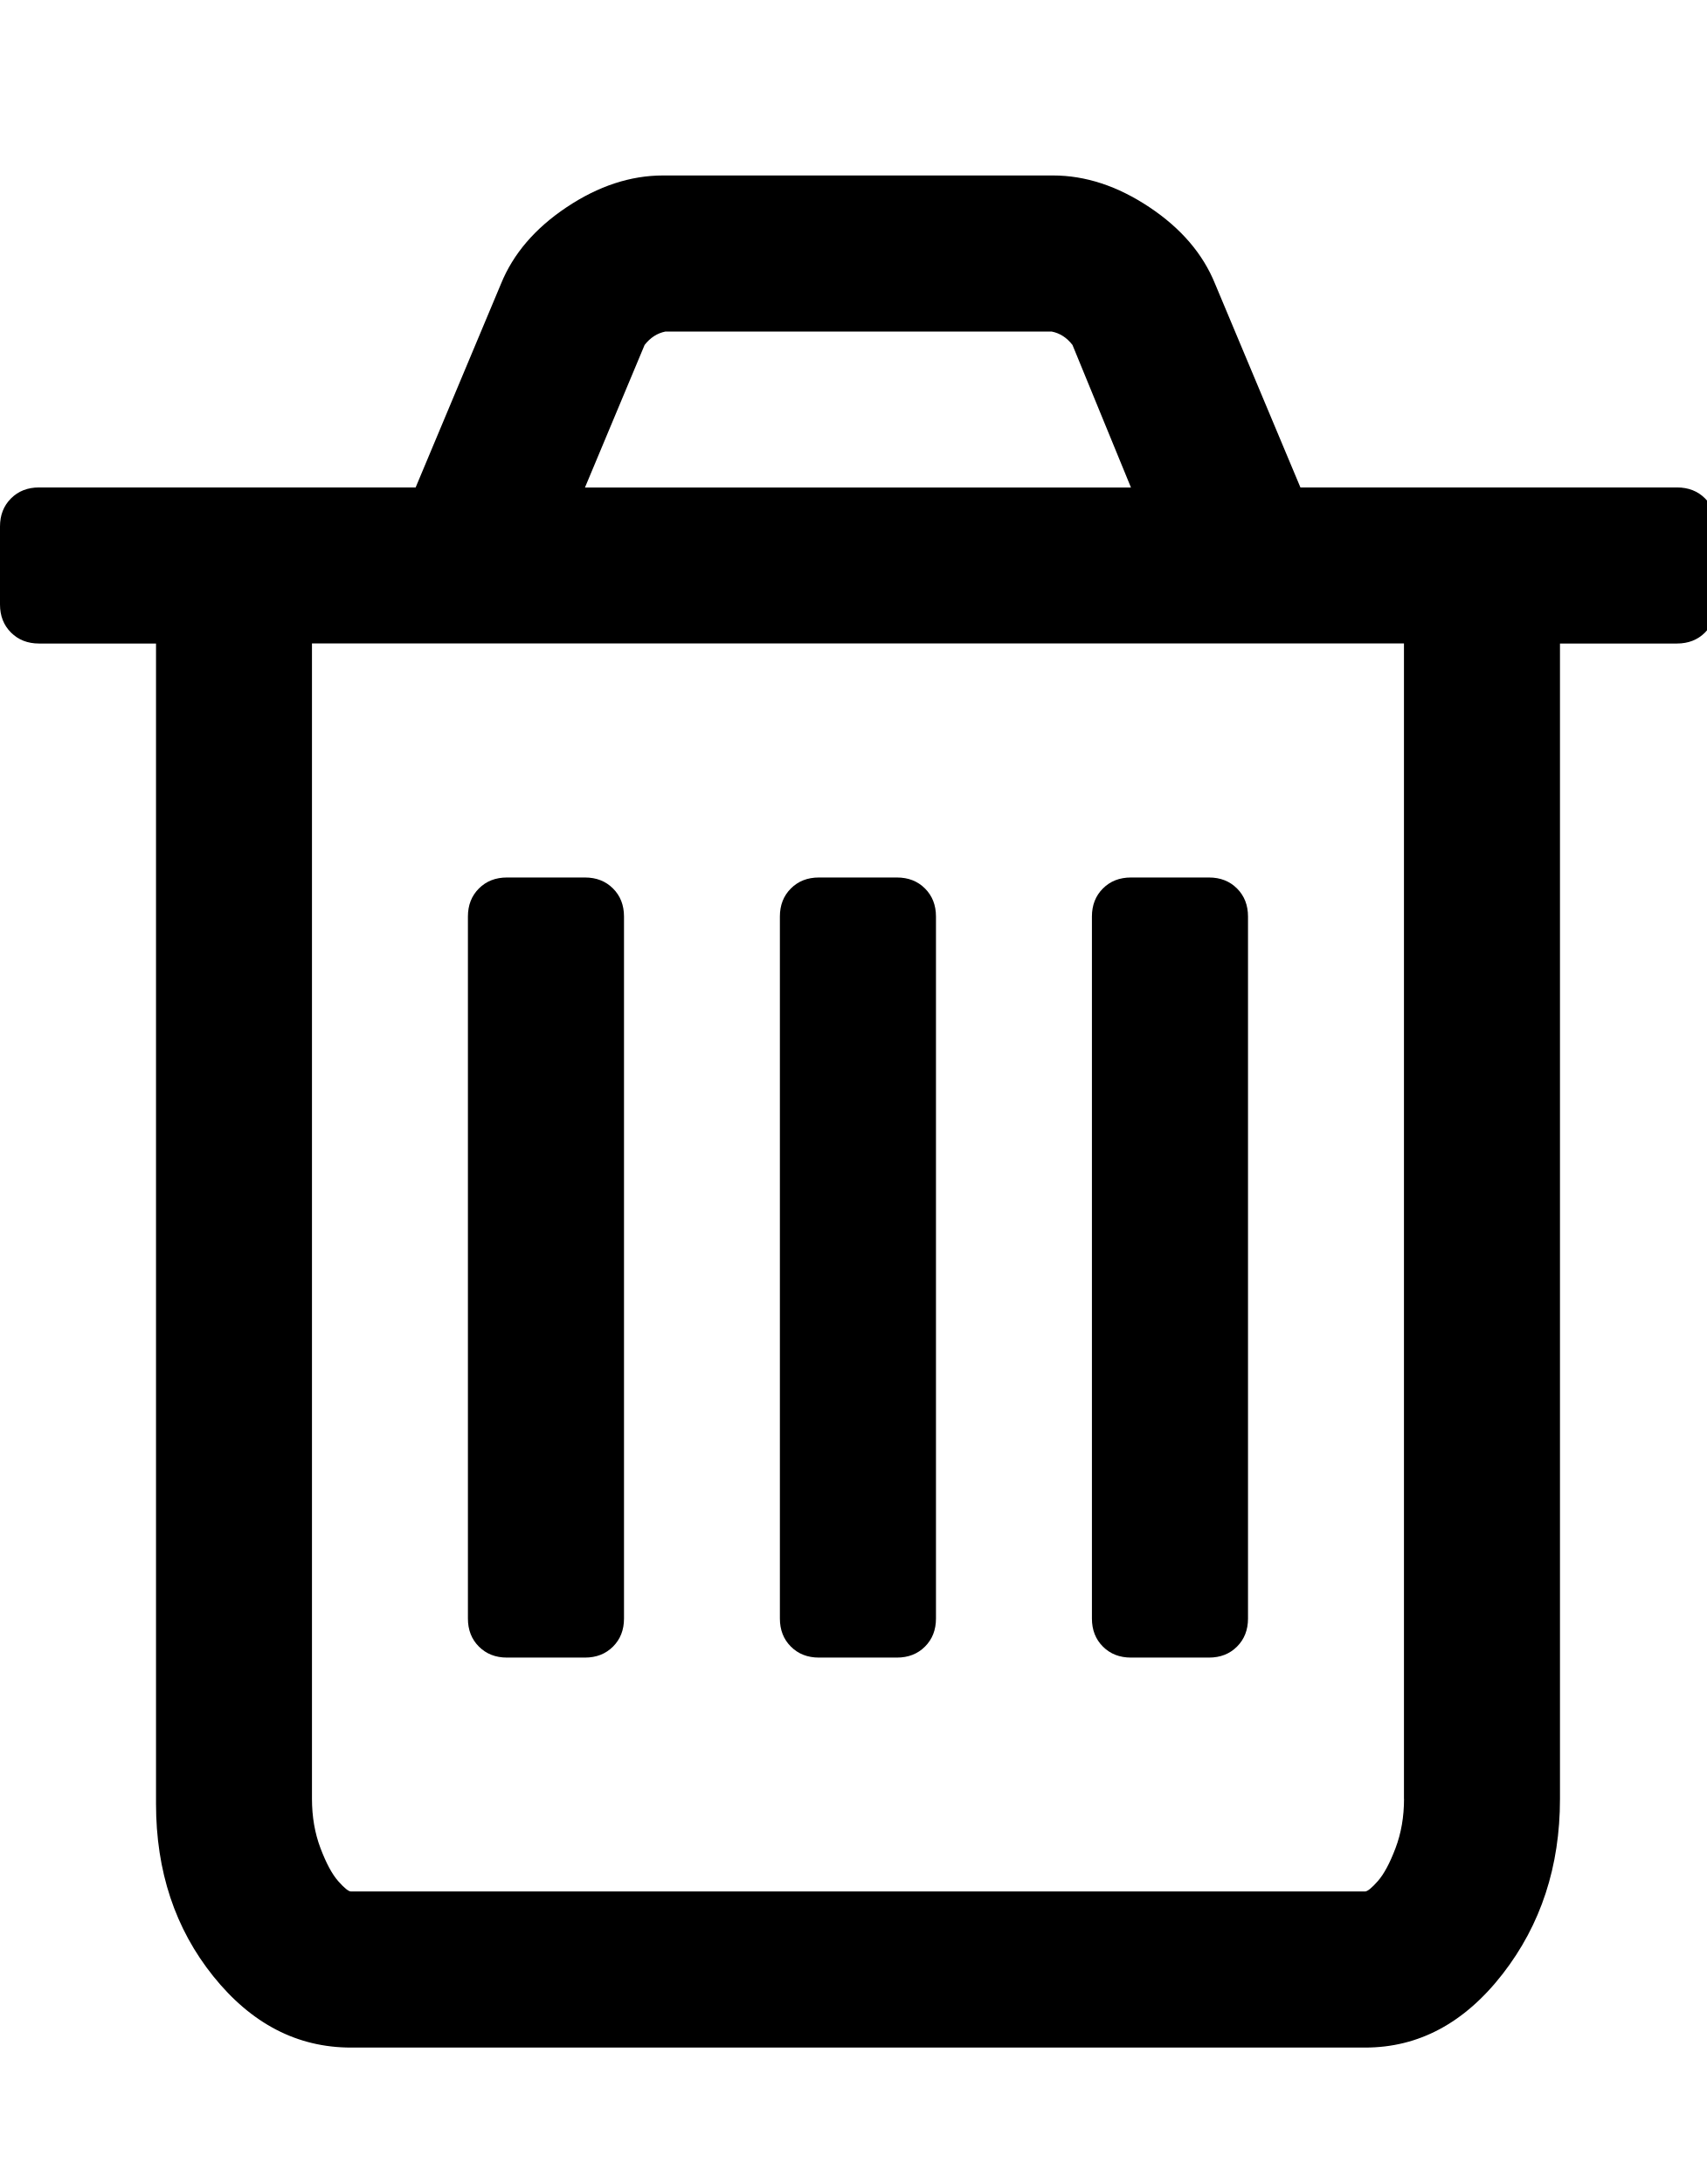
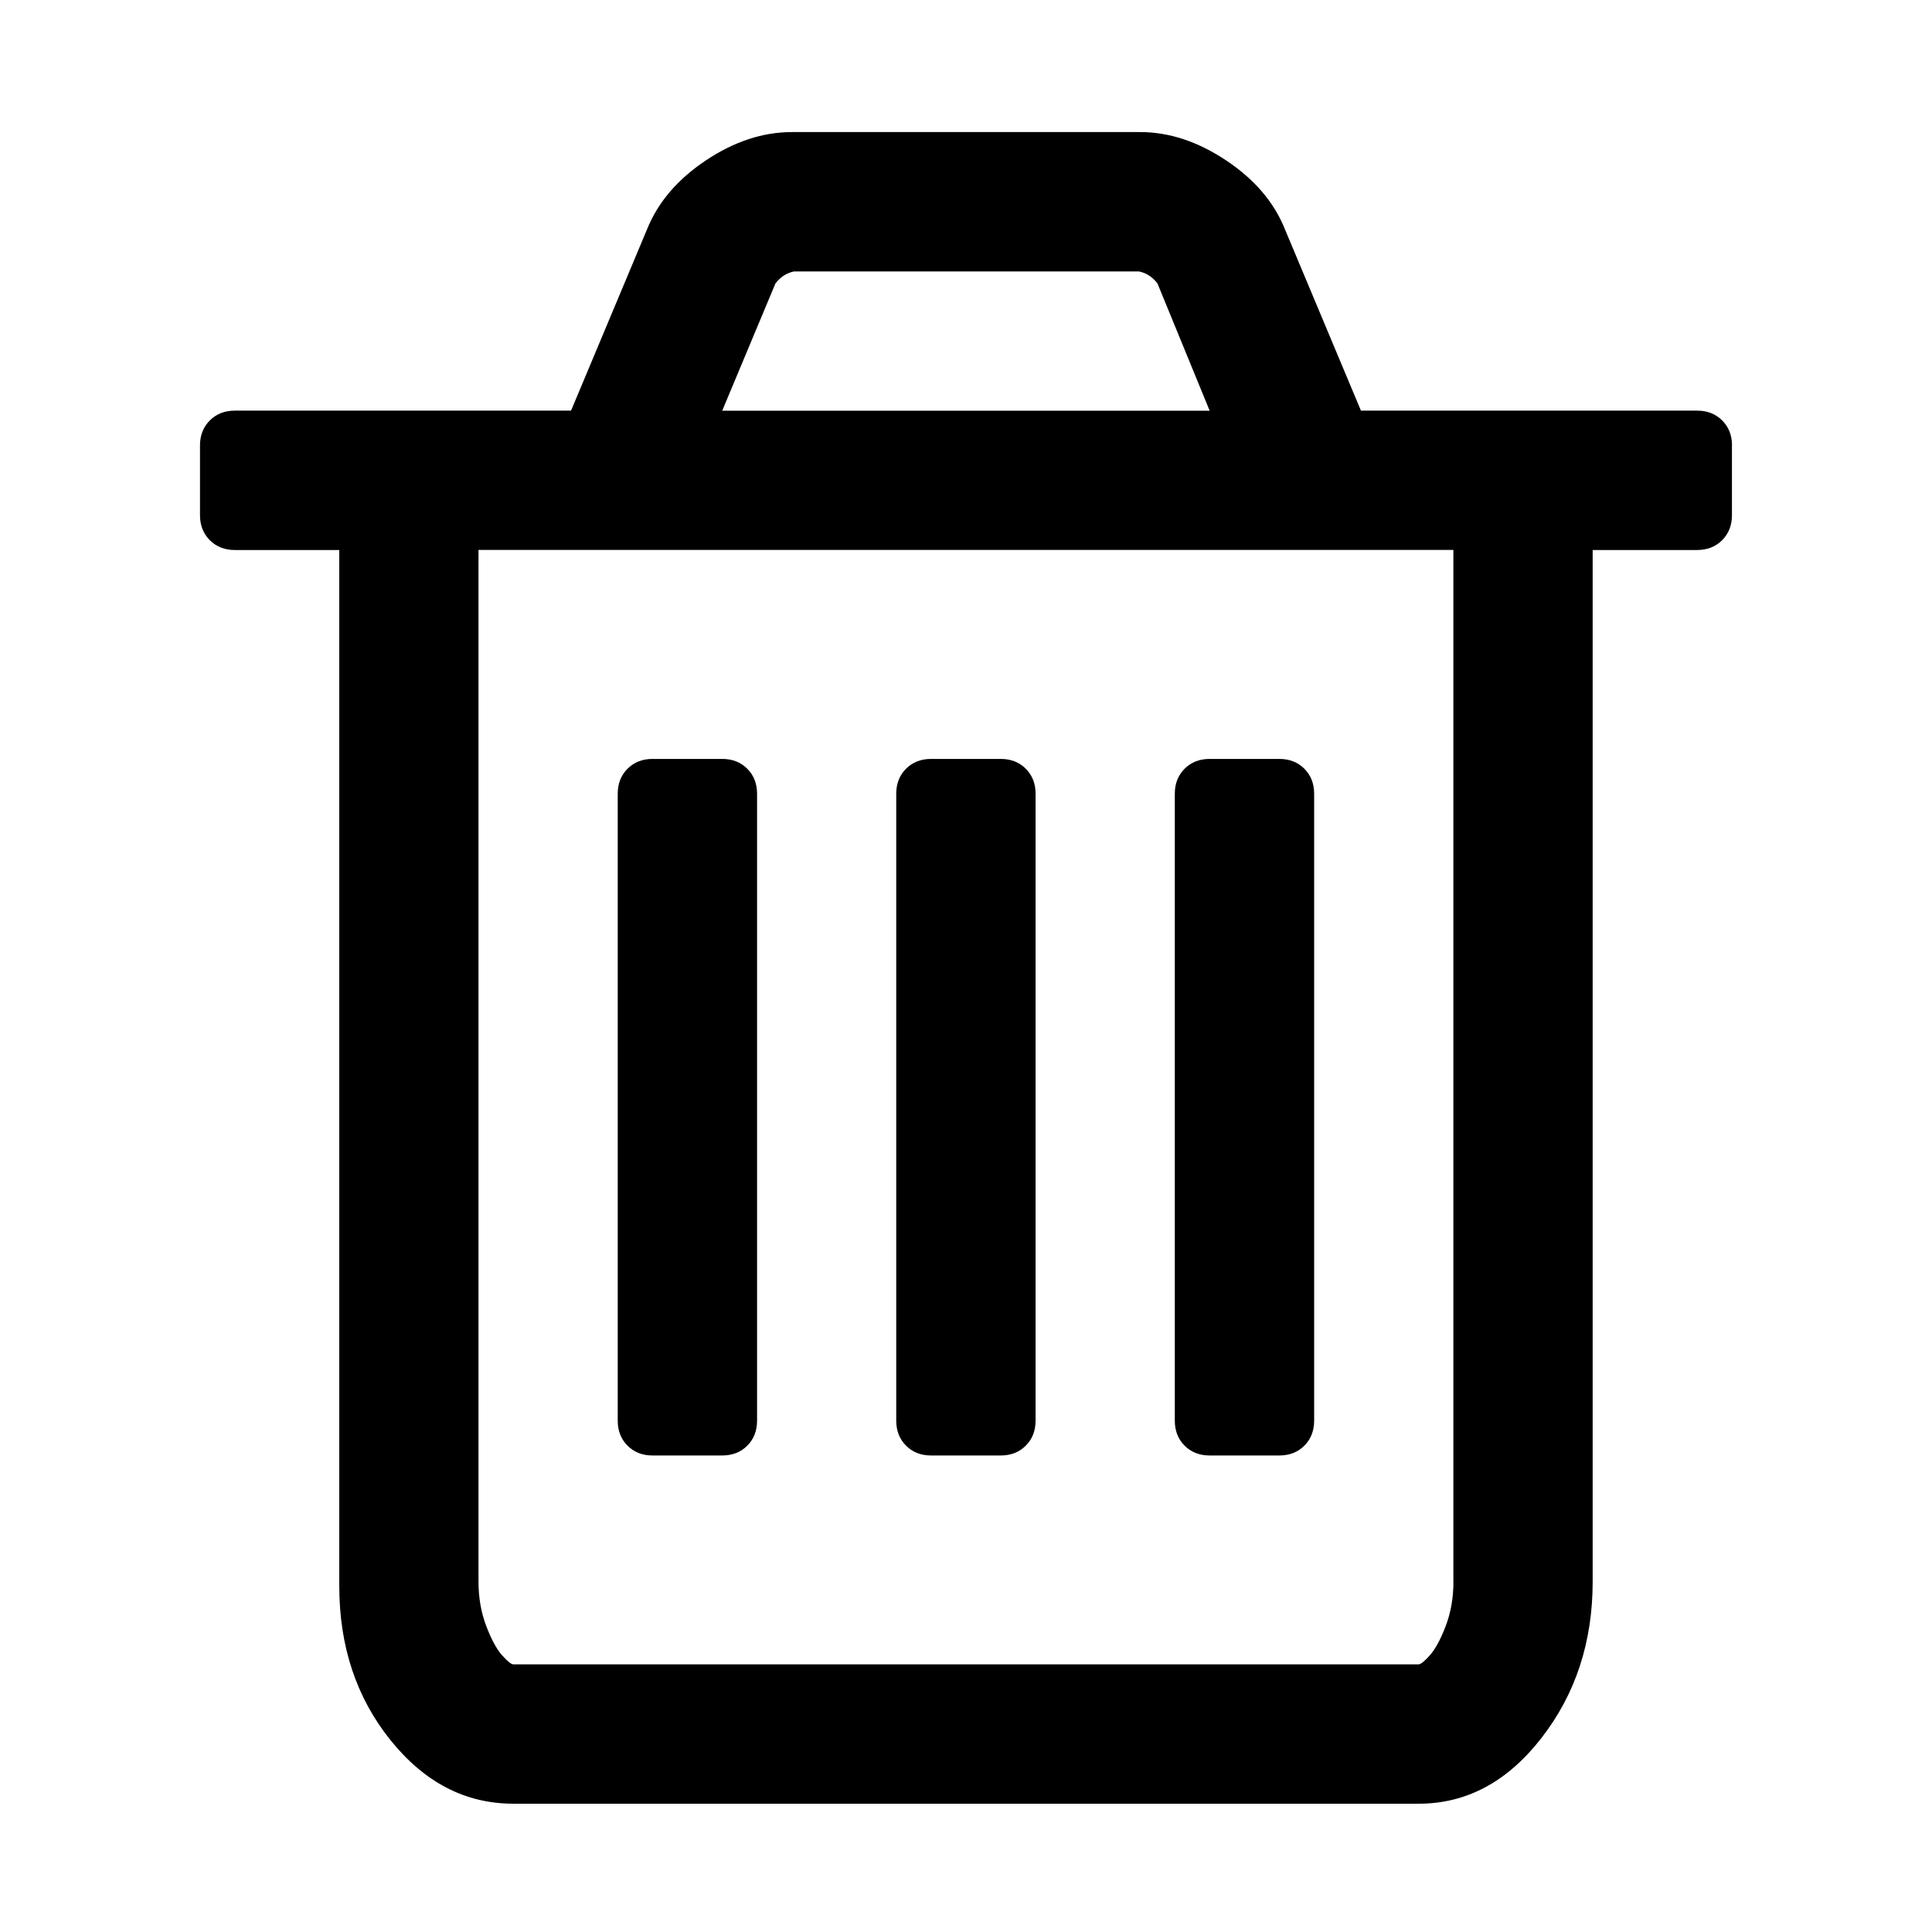
- <svg xmlns="http://www.w3.org/2000/svg" version="1.1" width="400" height="512" viewBox="0 0 400 512">
-   <path d="M146.288 214.864v164.576q0 4-2.576 6.576t-6.576 2.576h-18.288q-4 0-6.576-2.576t-2.576-6.576v-164.576q0-4 2.576-6.576t6.576-2.576h18.288q4 0 6.576 2.576t2.576 6.576zM219.424 214.864v164.576q0 4-2.576 6.576t-6.576 2.576h-18.288q-4 0-6.576-2.576t-2.576-6.576v-164.576q0-4 2.576-6.576t6.576-2.576h18.288q4 0 6.576 2.576t2.576 6.576zM292.576 214.864v164.576q0 4-2.576 6.576t-6.576 2.576h-18.288q-4 0-6.576-2.576t-2.576-6.576v-164.576q0-4 2.576-6.576t6.576-2.576h18.288q4 0 6.576 2.576t2.576 6.576zM329.136 421.712v-270.864h-256v270.864q0 6.288 2 11.568t4.144 7.712 3.008 2.432h237.712q0.864 0 3.008-2.432t4.144-7.712 2-11.568zM137.136 114.288h128l-13.712-33.424q-2-2.576-4.864-3.136h-90.576q-2.864 0.576-4.864 3.136zM402.288 123.424v18.288q0 4-2.576 6.576t-6.576 2.576h-27.424v270.864q0 23.712-13.424 41.008t-32.288 17.28h-237.712q-18.864 0-32.288-16.72t-13.424-40.432v-272h-27.424q-4 0-6.576-2.576t-2.576-6.576v-18.288q0-4 2.576-6.576t6.576-2.576h88.288l20-47.712q4.288-10.576 15.424-18t22.576-7.424h91.424q11.424 0 22.576 7.424t15.424 18l20 47.712h88.288q4 0 6.576 2.576t2.576 6.576z" />
+ <svg xmlns="http://www.w3.org/2000/svg" width="512" height="512" viewBox="0 0 512 512" fill="none">
+   <path d="M200.632 210.359V376.48C200.632 379.172 199.765 381.384 198.032 383.118C196.299 384.851 194.087 385.718 191.396 385.718H172.94C170.249 385.718 168.037 384.851 166.303 383.118C164.57 381.384 163.704 379.172 163.704 376.48V210.359C163.704 207.667 164.57 205.455 166.303 203.721C168.037 201.988 170.249 201.121 172.94 201.121H191.396C194.087 201.121 196.299 201.988 198.032 203.721C199.765 205.455 200.632 207.667 200.632 210.359ZM274.44 210.359V376.48C274.44 379.172 273.573 381.384 271.84 383.118C270.107 384.851 267.895 385.718 265.204 385.718H246.748C244.057 385.718 241.844 384.851 240.111 383.118C238.378 381.384 237.512 379.172 237.512 376.48V210.359C237.512 207.667 238.378 205.455 240.111 203.721C241.844 201.988 244.057 201.121 246.748 201.121H265.204C267.895 201.121 270.107 201.988 271.84 203.721C273.573 205.455 274.44 207.667 274.44 210.359ZM348.264 210.359V376.48C348.264 379.172 347.397 381.384 345.664 383.118C343.931 384.851 341.719 385.718 339.028 385.718H320.572C317.881 385.718 315.669 384.851 313.935 383.118C312.202 381.384 311.336 379.172 311.336 376.48V210.359C311.336 207.667 312.202 205.455 313.935 203.721C315.669 201.988 317.881 201.121 320.572 201.121H339.028C341.719 201.121 343.931 201.988 345.664 203.721C347.397 205.455 348.264 207.667 348.264 210.359ZM385.16 419.149V145.742H126.808V419.149C126.808 423.38 127.481 427.272 128.826 430.825C130.172 434.378 131.566 436.973 133.008 438.61C134.451 440.246 135.463 441.065 136.044 441.065H375.94C376.521 441.065 377.533 440.246 378.976 438.61C380.418 436.973 381.812 434.378 383.158 430.825C384.503 427.272 385.176 423.38 385.176 419.149H385.16ZM191.396 108.839H320.572L306.734 75.101C305.388 73.368 303.752 72.312 301.825 71.936H210.417C208.49 72.323 206.854 73.378 205.508 75.101L191.396 108.839ZM458.984 118.06V136.52C458.984 139.212 458.117 141.424 456.384 143.158C454.651 144.891 452.439 145.758 449.748 145.758H422.072V419.165C422.072 435.121 417.556 448.919 408.525 460.558C399.493 472.197 388.631 478.011 375.94 478H136.044C123.352 478 112.491 472.374 103.459 461.123C94.428 449.872 89.912 436.268 89.912 420.311V145.758H62.236C59.545 145.758 57.333 144.891 55.6 143.158C53.867 141.424 53 139.212 53 136.52V118.06C53 115.369 53.867 113.156 55.6 111.423C57.333 109.689 59.545 108.823 62.236 108.823H151.335L171.519 60.663C174.404 53.546 179.592 47.489 187.085 42.494C194.577 37.498 202.171 35 209.868 35H302.132C309.818 35 317.412 37.498 324.915 42.494C332.418 47.489 337.607 53.546 340.481 60.663L360.665 108.823H449.764C452.455 108.823 454.667 109.689 456.4 111.423C458.133 113.156 459 115.369 459 118.06H458.984Z" fill="black" />
</svg>
